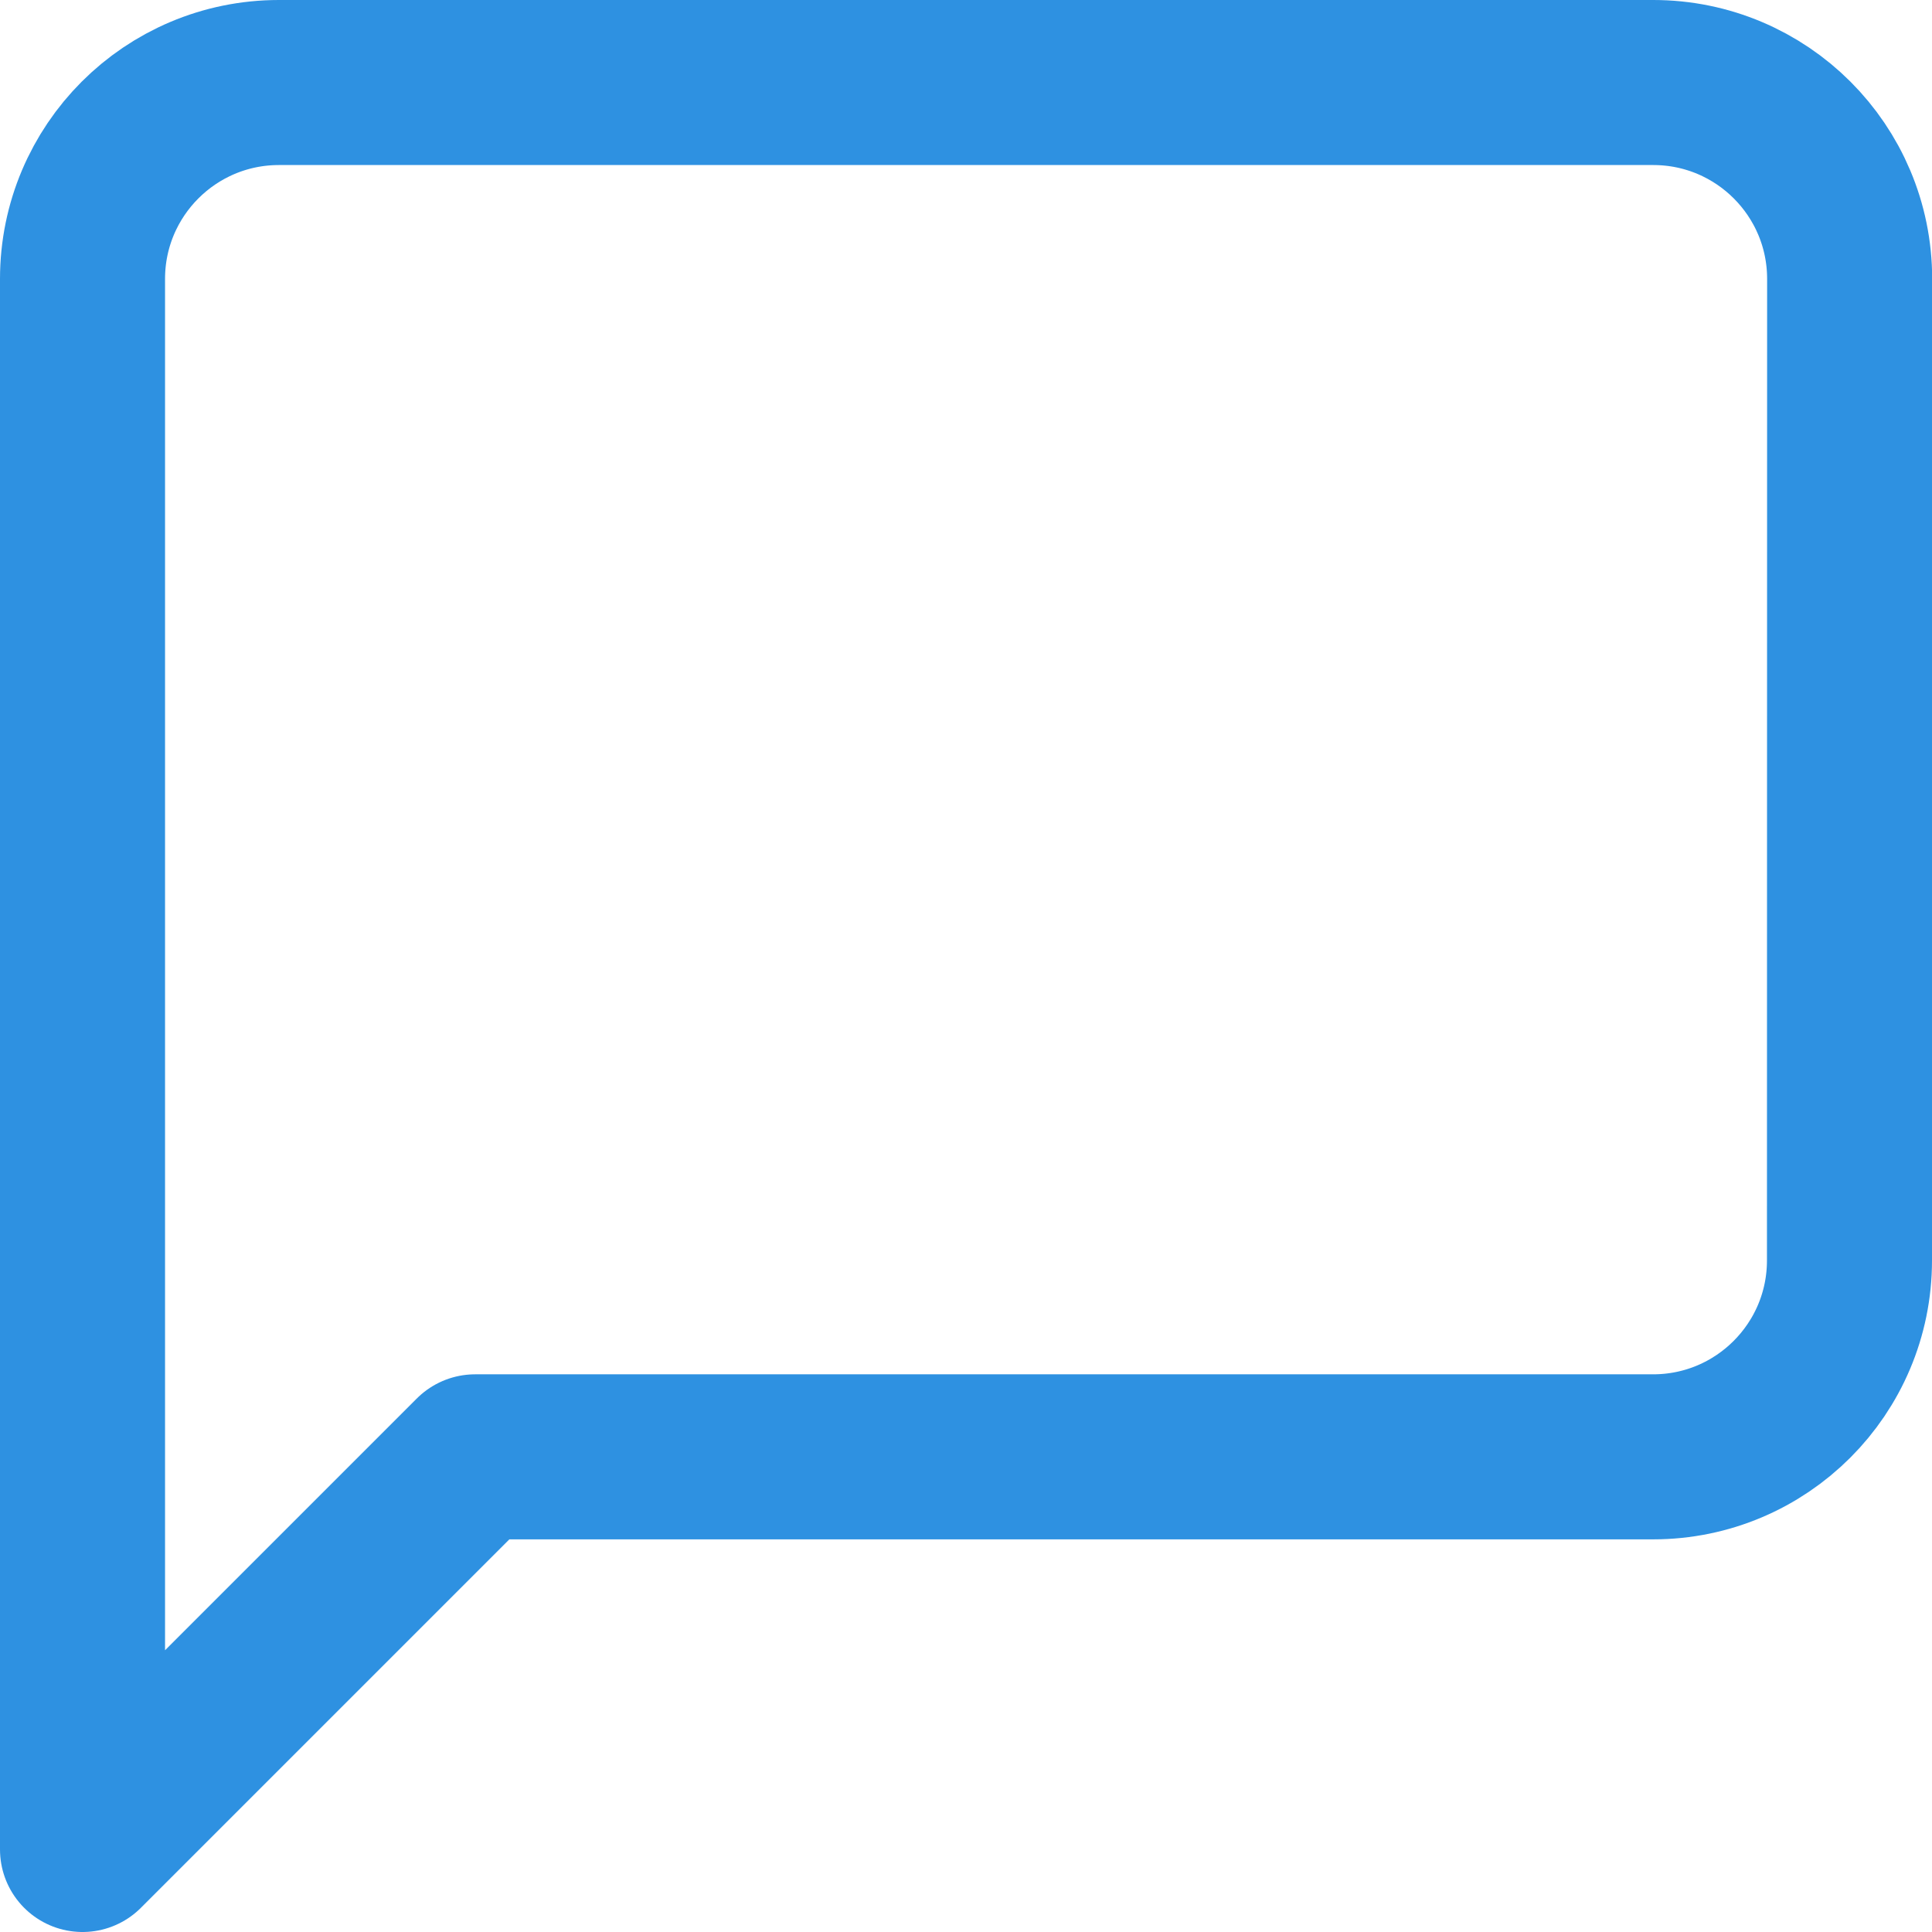
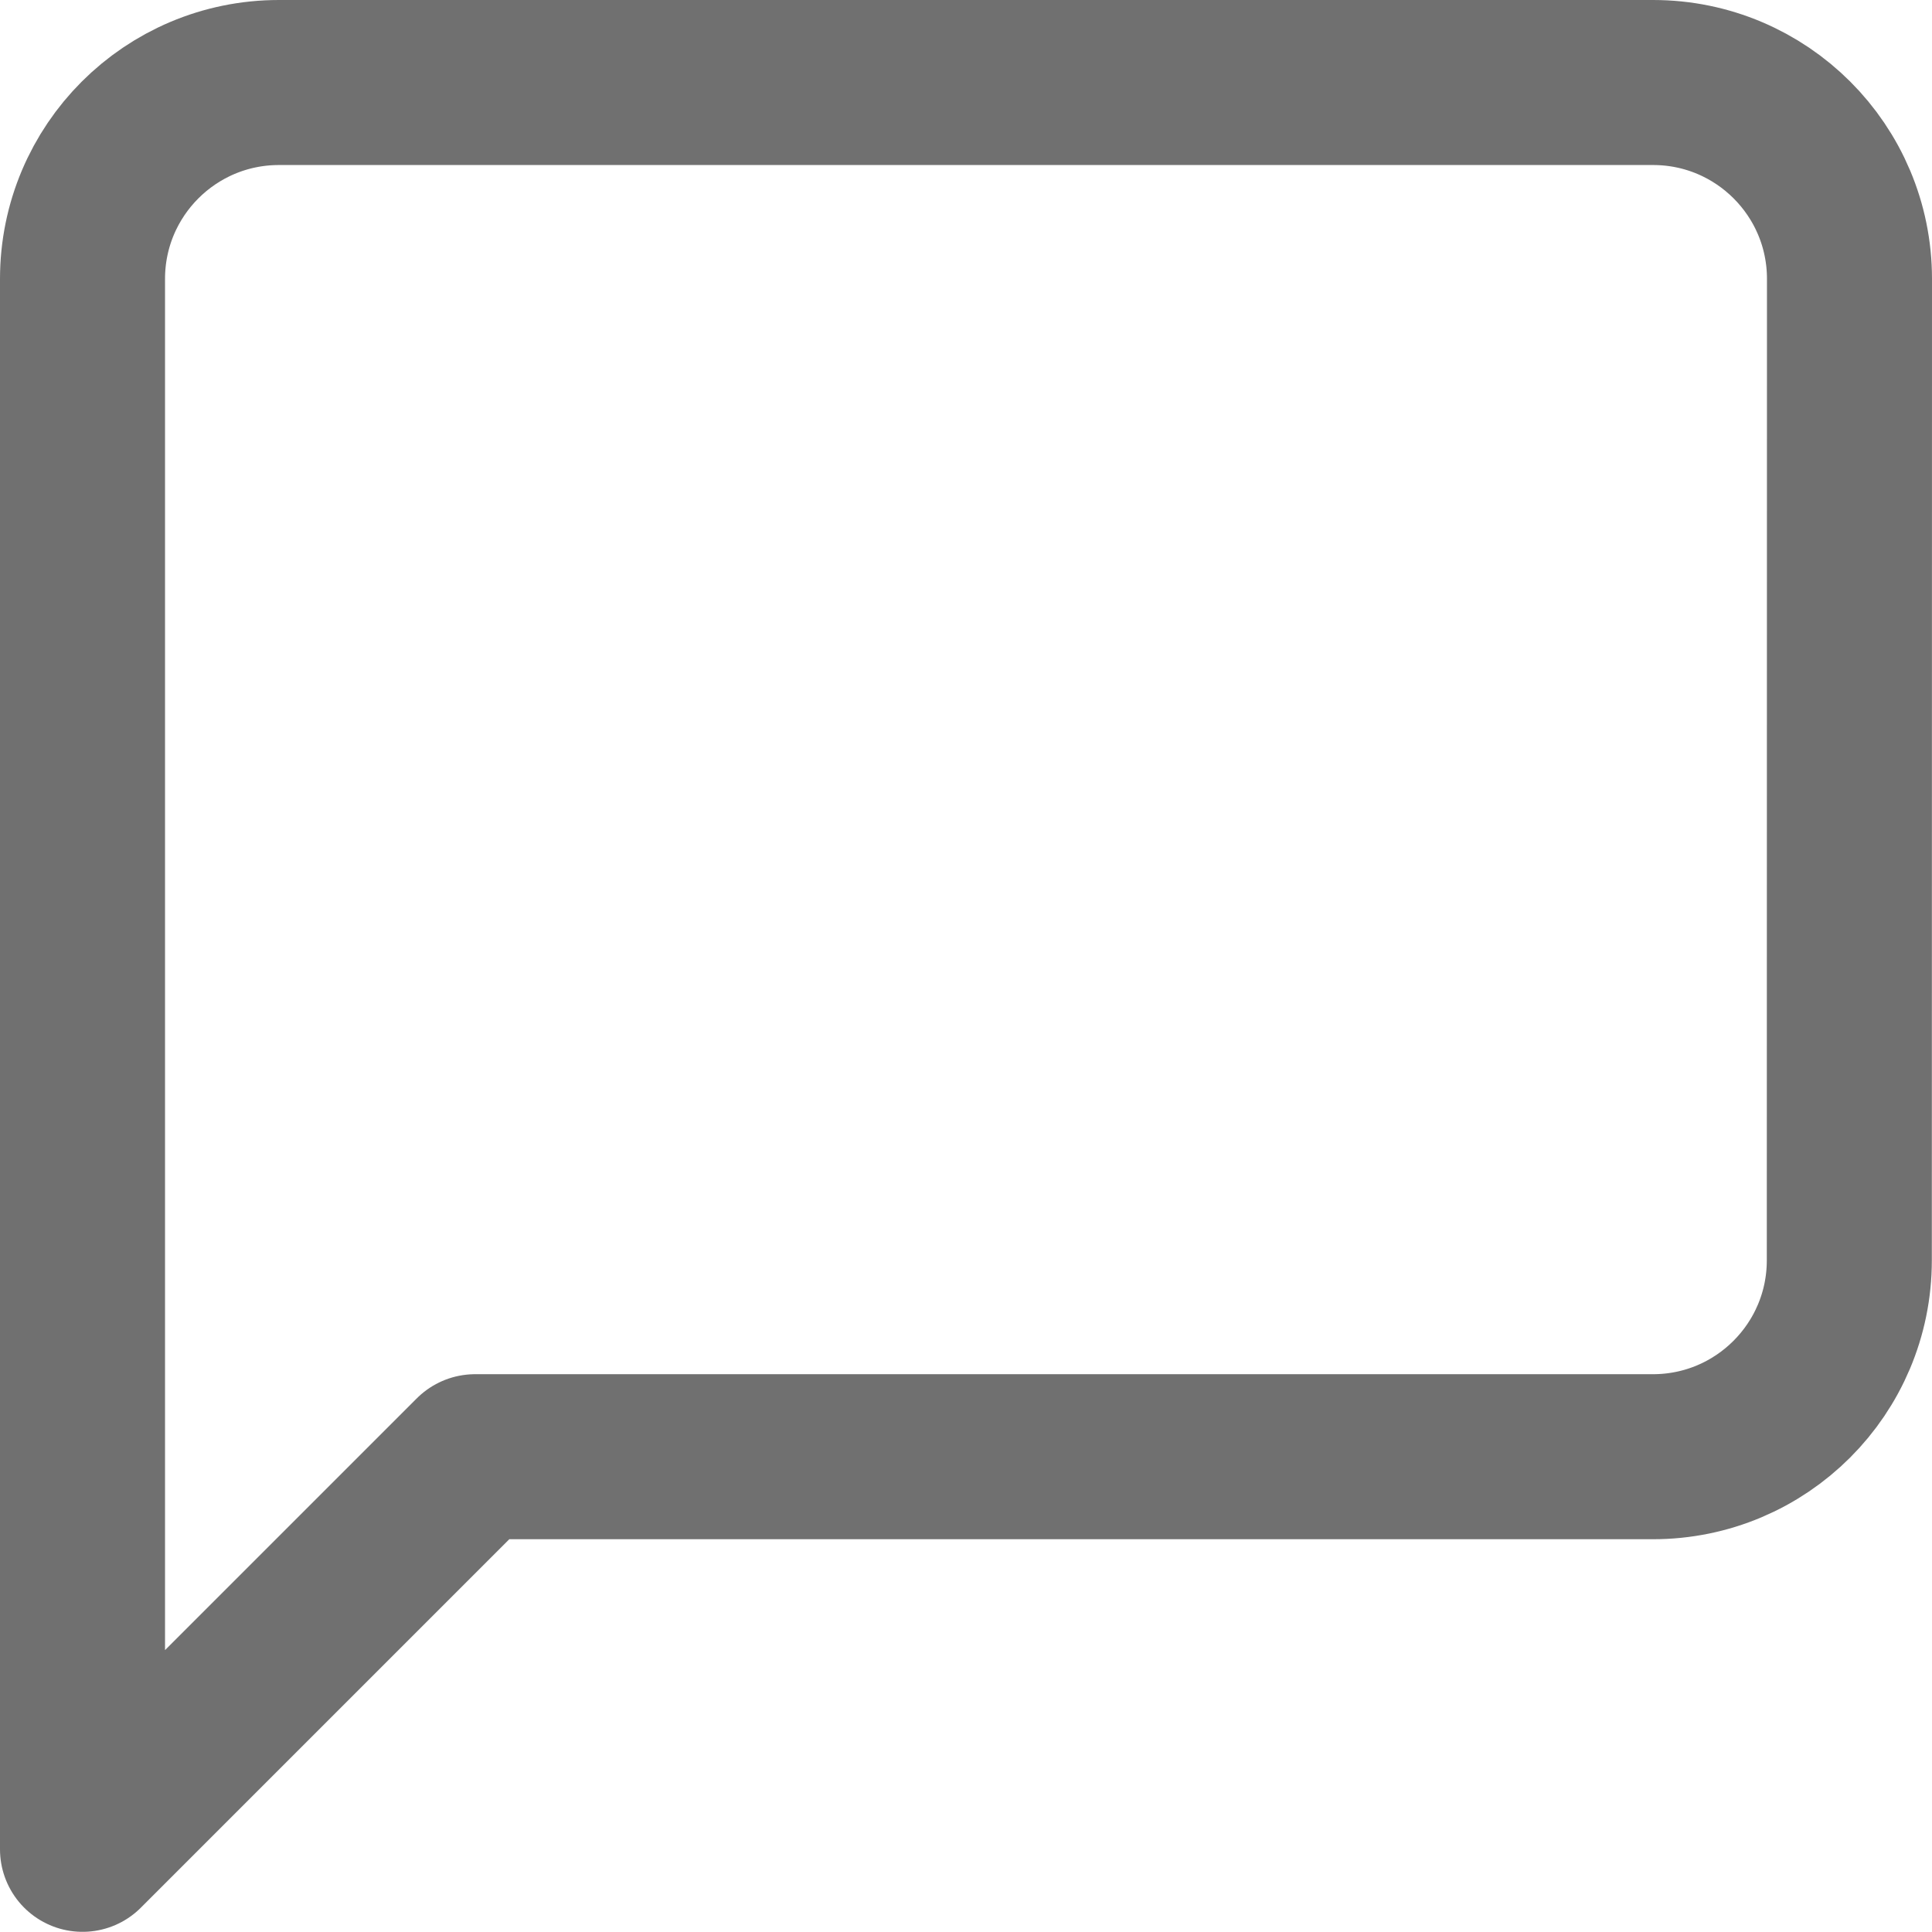
- <svg xmlns="http://www.w3.org/2000/svg" width="11.706" height="11.706" viewBox="0 0 11.706 11.706">
-   <defs>
-     <style>.a{fill:none;stroke:#2e91e1;stroke-linecap:round;stroke-linejoin:round;}</style>
-   </defs>
-   <path class="a" d="M13.706,10.137a1.19,1.19,0,0,1-1.19,1.19H5.379L3,13.706V4.19A1.19,1.19,0,0,1,4.19,3h8.327a1.19,1.19,0,0,1,1.19,1.19Z" transform="translate(-2.5 -2.5)" />
+ <svg xmlns="http://www.w3.org/2000/svg" width="11.707" height="11.706" viewBox="0 0 11.707 11.706">
+   <path id="ico-balloon" d="M13.706,10.137a1.19,1.19,0,0,1-1.19,1.19H5.379L3,13.706V4.19A1.19,1.19,0,0,1,4.19,3h8.327a1.19,1.19,0,0,1,1.19,1.19Z" transform="translate(-2.5 -2.5)" fill="none" stroke="#707070" stroke-linecap="round" stroke-linejoin="round" stroke-width="1" />
</svg>
